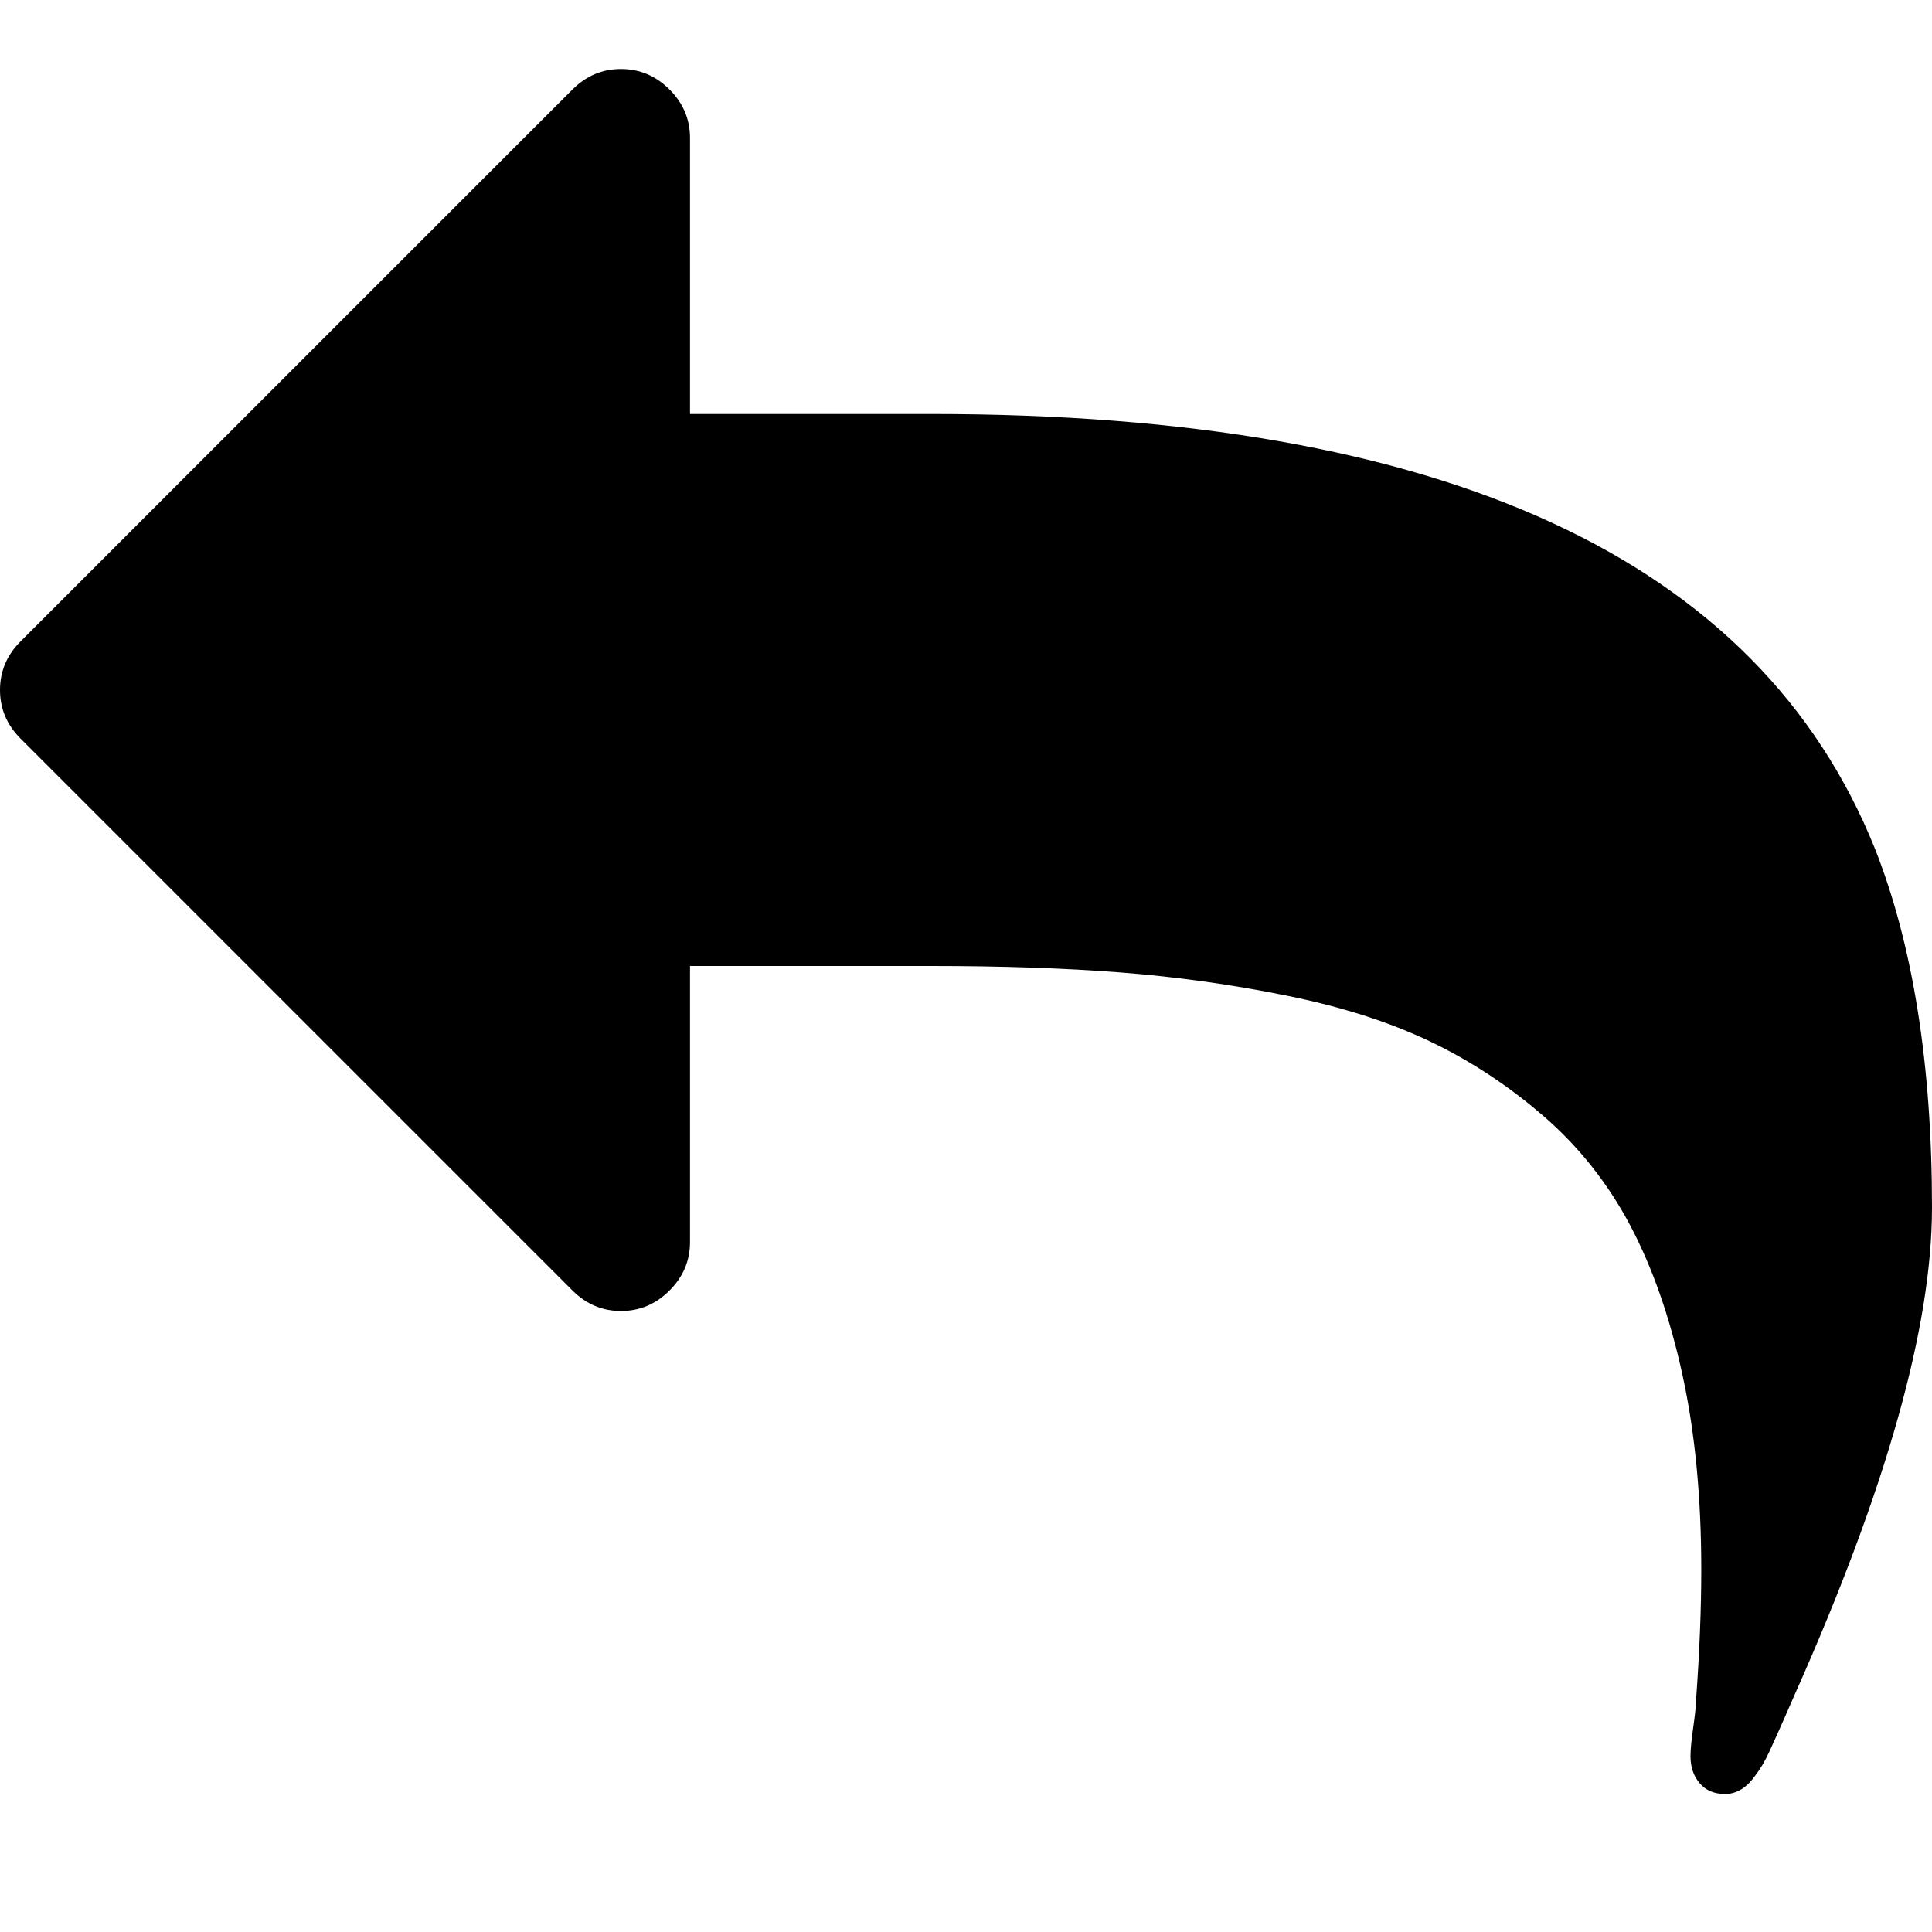
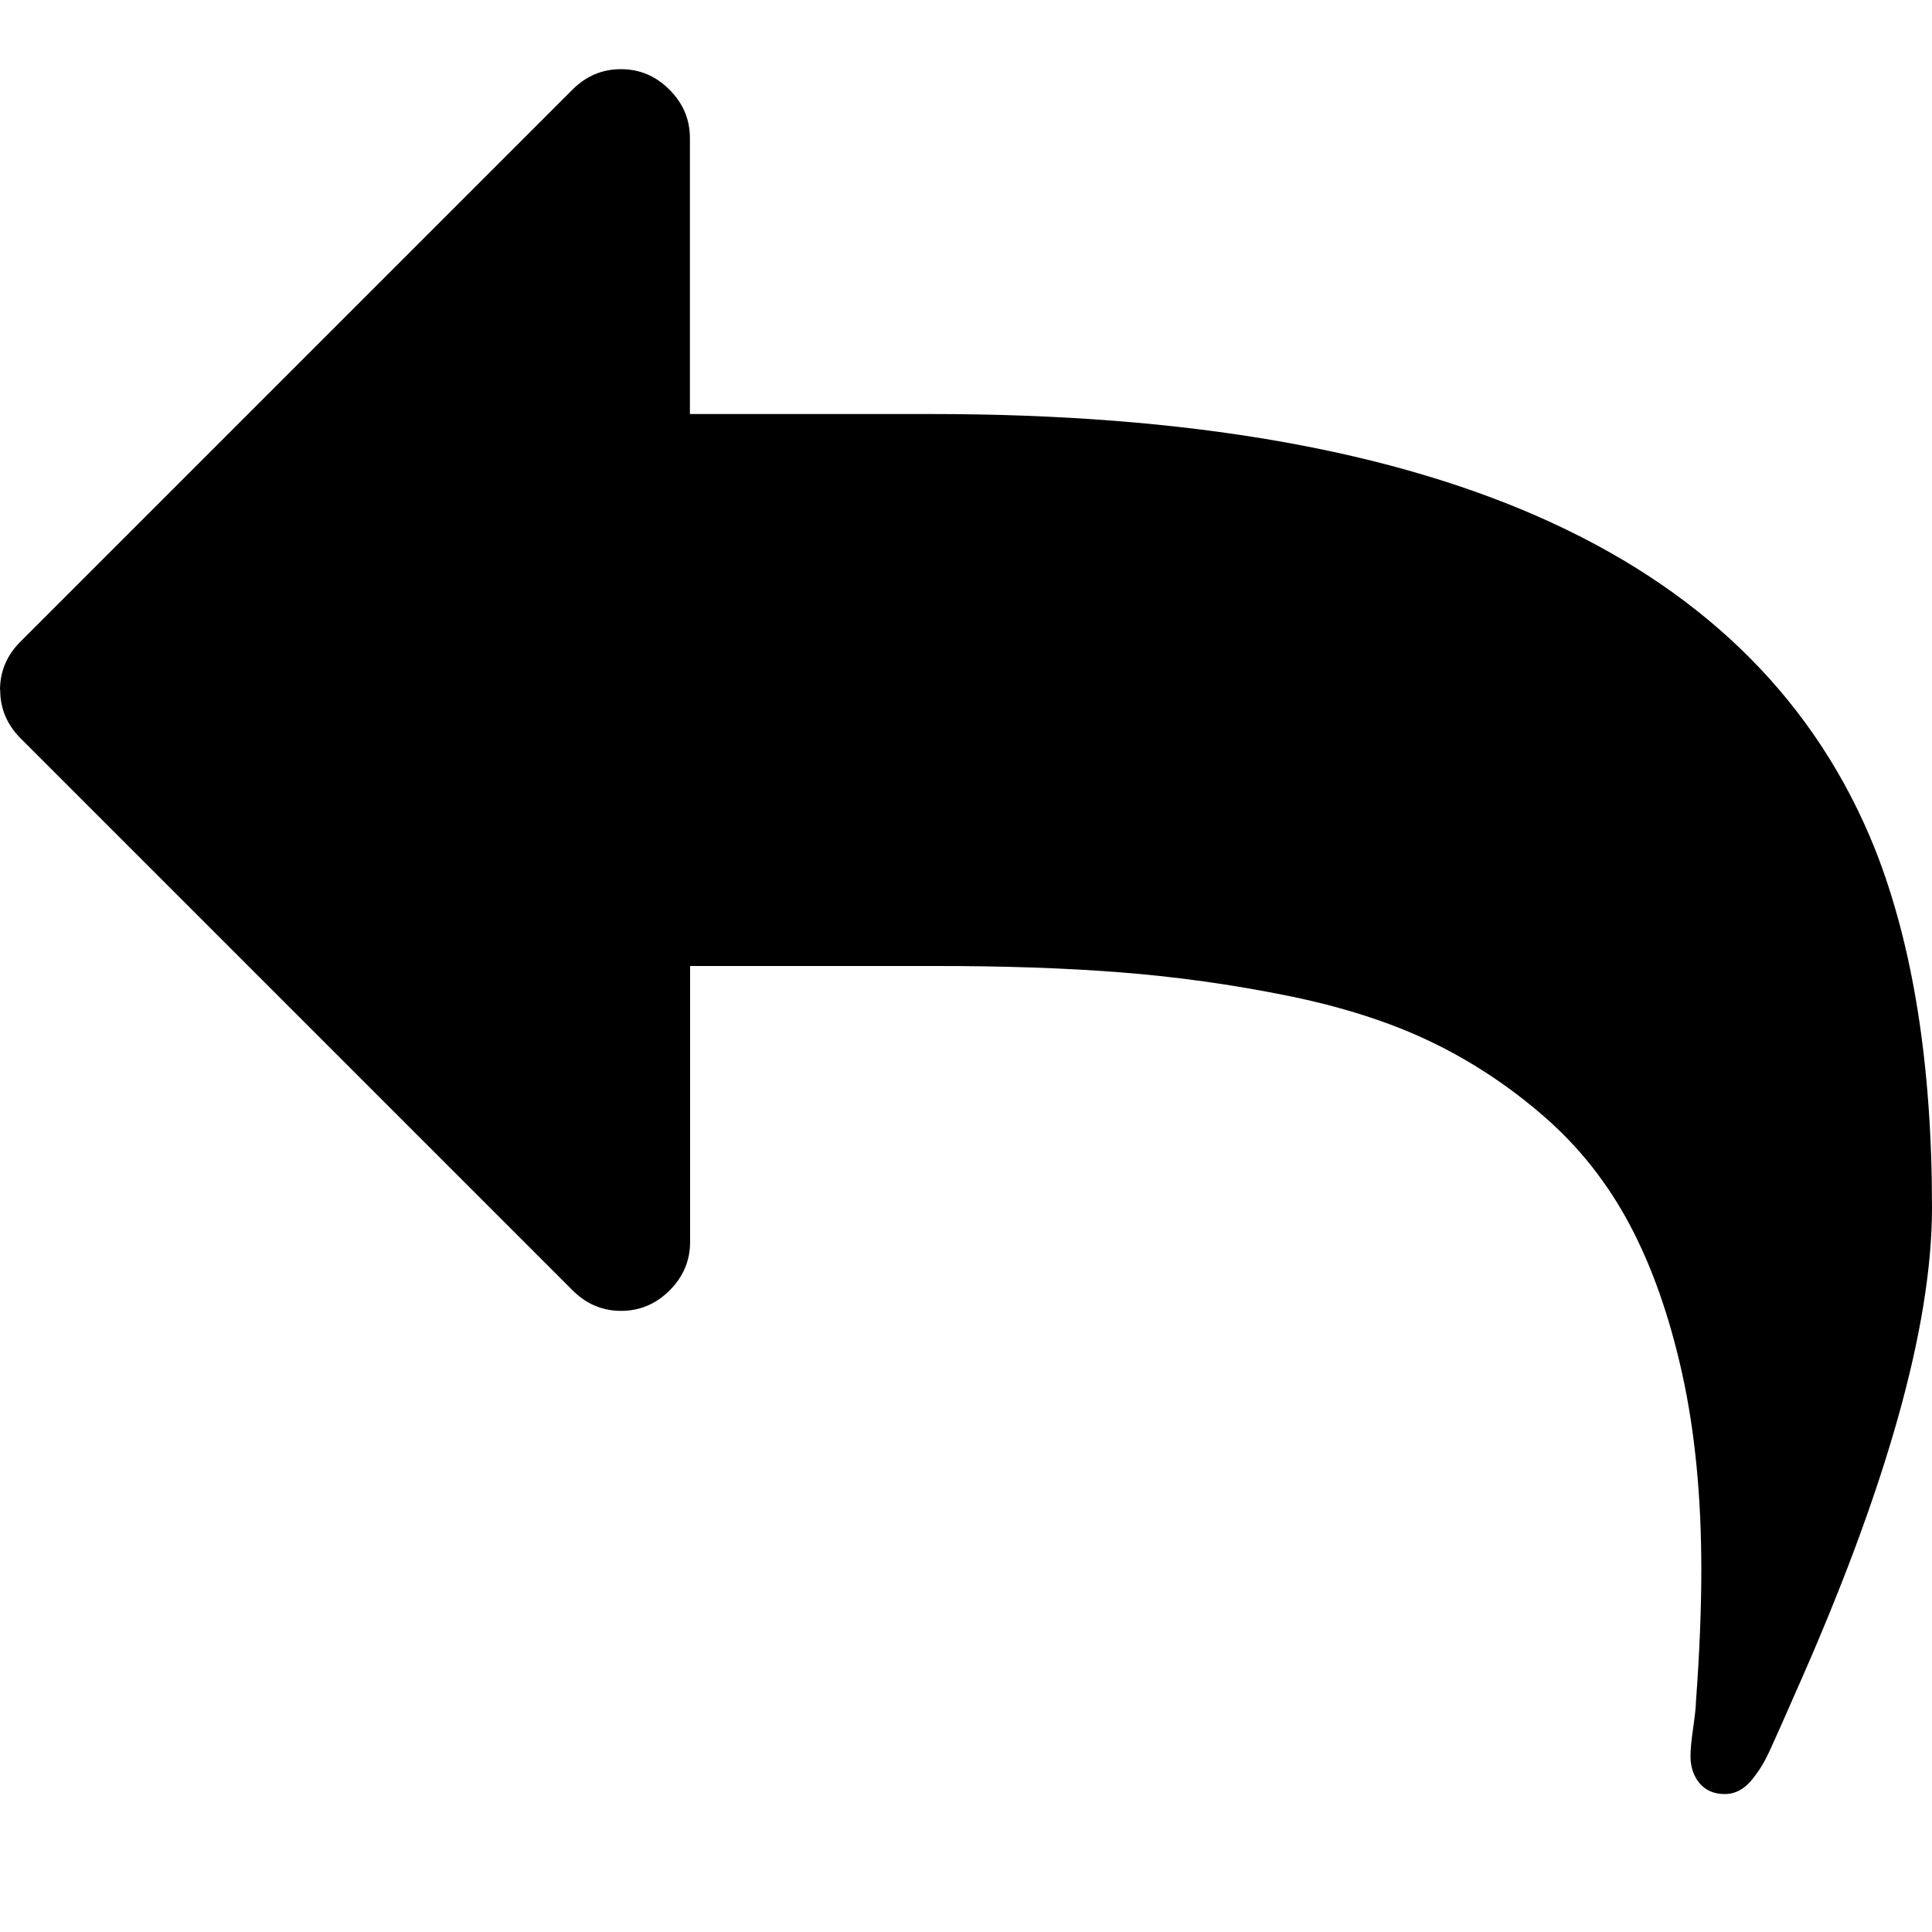
- <svg xmlns="http://www.w3.org/2000/svg" height="1000px" width="1000px">
-   <g>
-     <path d="M0 357.143c0 -9.673 3.534 -18.043 10.603 -25.112c0 0 285.714 -285.714 285.714 -285.714c7.068 -7.068 15.439 -10.603 25.112 -10.603c9.672 0 18.043 3.535 25.111 10.603c7.069 7.069 10.603 15.439 10.603 25.112c0 0 0 142.857 0 142.857c0 0 125 0 125 0c265.253 0 428.013 74.963 488.281 224.888c19.717 49.851 29.576 111.793 29.576 185.826c0 61.756 -23.624 145.647 -70.871 251.674c-1.116 2.604 -3.069 7.069 -5.859 13.393c-2.79 6.325 -5.301 11.905 -7.533 16.741c-2.233 4.836 -4.651 8.929 -7.255 12.277c-4.464 6.324 -9.672 9.487 -15.625 9.487c-5.58 0 -9.951 -1.861 -13.114 -5.581c-3.162 -3.72 -4.743 -8.37 -4.743 -13.951c0 -3.348 0.465 -8.277 1.395 -14.788c0.93 -6.51 1.395 -10.881 1.395 -13.113c1.86 -25.298 2.79 -48.178 2.79 -68.639c0 -37.574 -3.255 -71.242 -9.765 -101.004c-6.511 -29.762 -15.532 -55.525 -27.065 -77.288c-11.533 -21.764 -26.414 -40.551 -44.643 -56.362c-18.229 -15.811 -37.853 -28.739 -58.873 -38.783c-21.019 -10.045 -45.759 -17.951 -74.218 -23.717c-28.46 -5.766 -57.106 -9.765 -85.938 -11.998c-28.832 -2.232 -61.477 -3.348 -97.935 -3.348c0 0 -125 0 -125 0c0 0 0 142.857 0 142.857c0 9.673 -3.534 18.043 -10.603 25.112c-7.068 7.068 -15.439 10.603 -25.111 10.603c-9.673 0 -18.044 -3.535 -25.112 -10.603c0 0 -285.714 -285.714 -285.714 -285.714c-7.069 -7.069 -10.603 -15.439 -10.603 -25.112c0 0 0 0 0 0" />
-   </g>
+ <svg xmlns="http://www.w3.org/2000/svg" height="1000" width="1000">
+   <path d="M0 357.2q0-14.5 10.6-25.1l285.7-285.7q10.6-10.6 25.1-10.6t25.1 10.6 10.6 25.1v142.8h125q397.9 0 488.3 224.9 29.6 74.8 29.6 185.8 0 92.6-70.9 251.7-1.7 3.9-5.9 13.4t-7.5 16.7-7.3 12.3q-6.7 9.5-15.6 9.5-8.4 0-13.1-5.6t-4.7-14q0-5 1.4-14.8t1.4-13.1q2.8-37.9 2.8-68.6 0-56.4-9.8-101t-27.1-77.3-44.6-56.4-58.9-38.8-74.2-23.7-85.9-12-97.9-3.3h-125v142.8q0 14.5-10.6 25.1t-25.1 10.6-25.1-10.6l-285.7-285.7q-10.6-10.6-10.6-25.1z" />
</svg>
